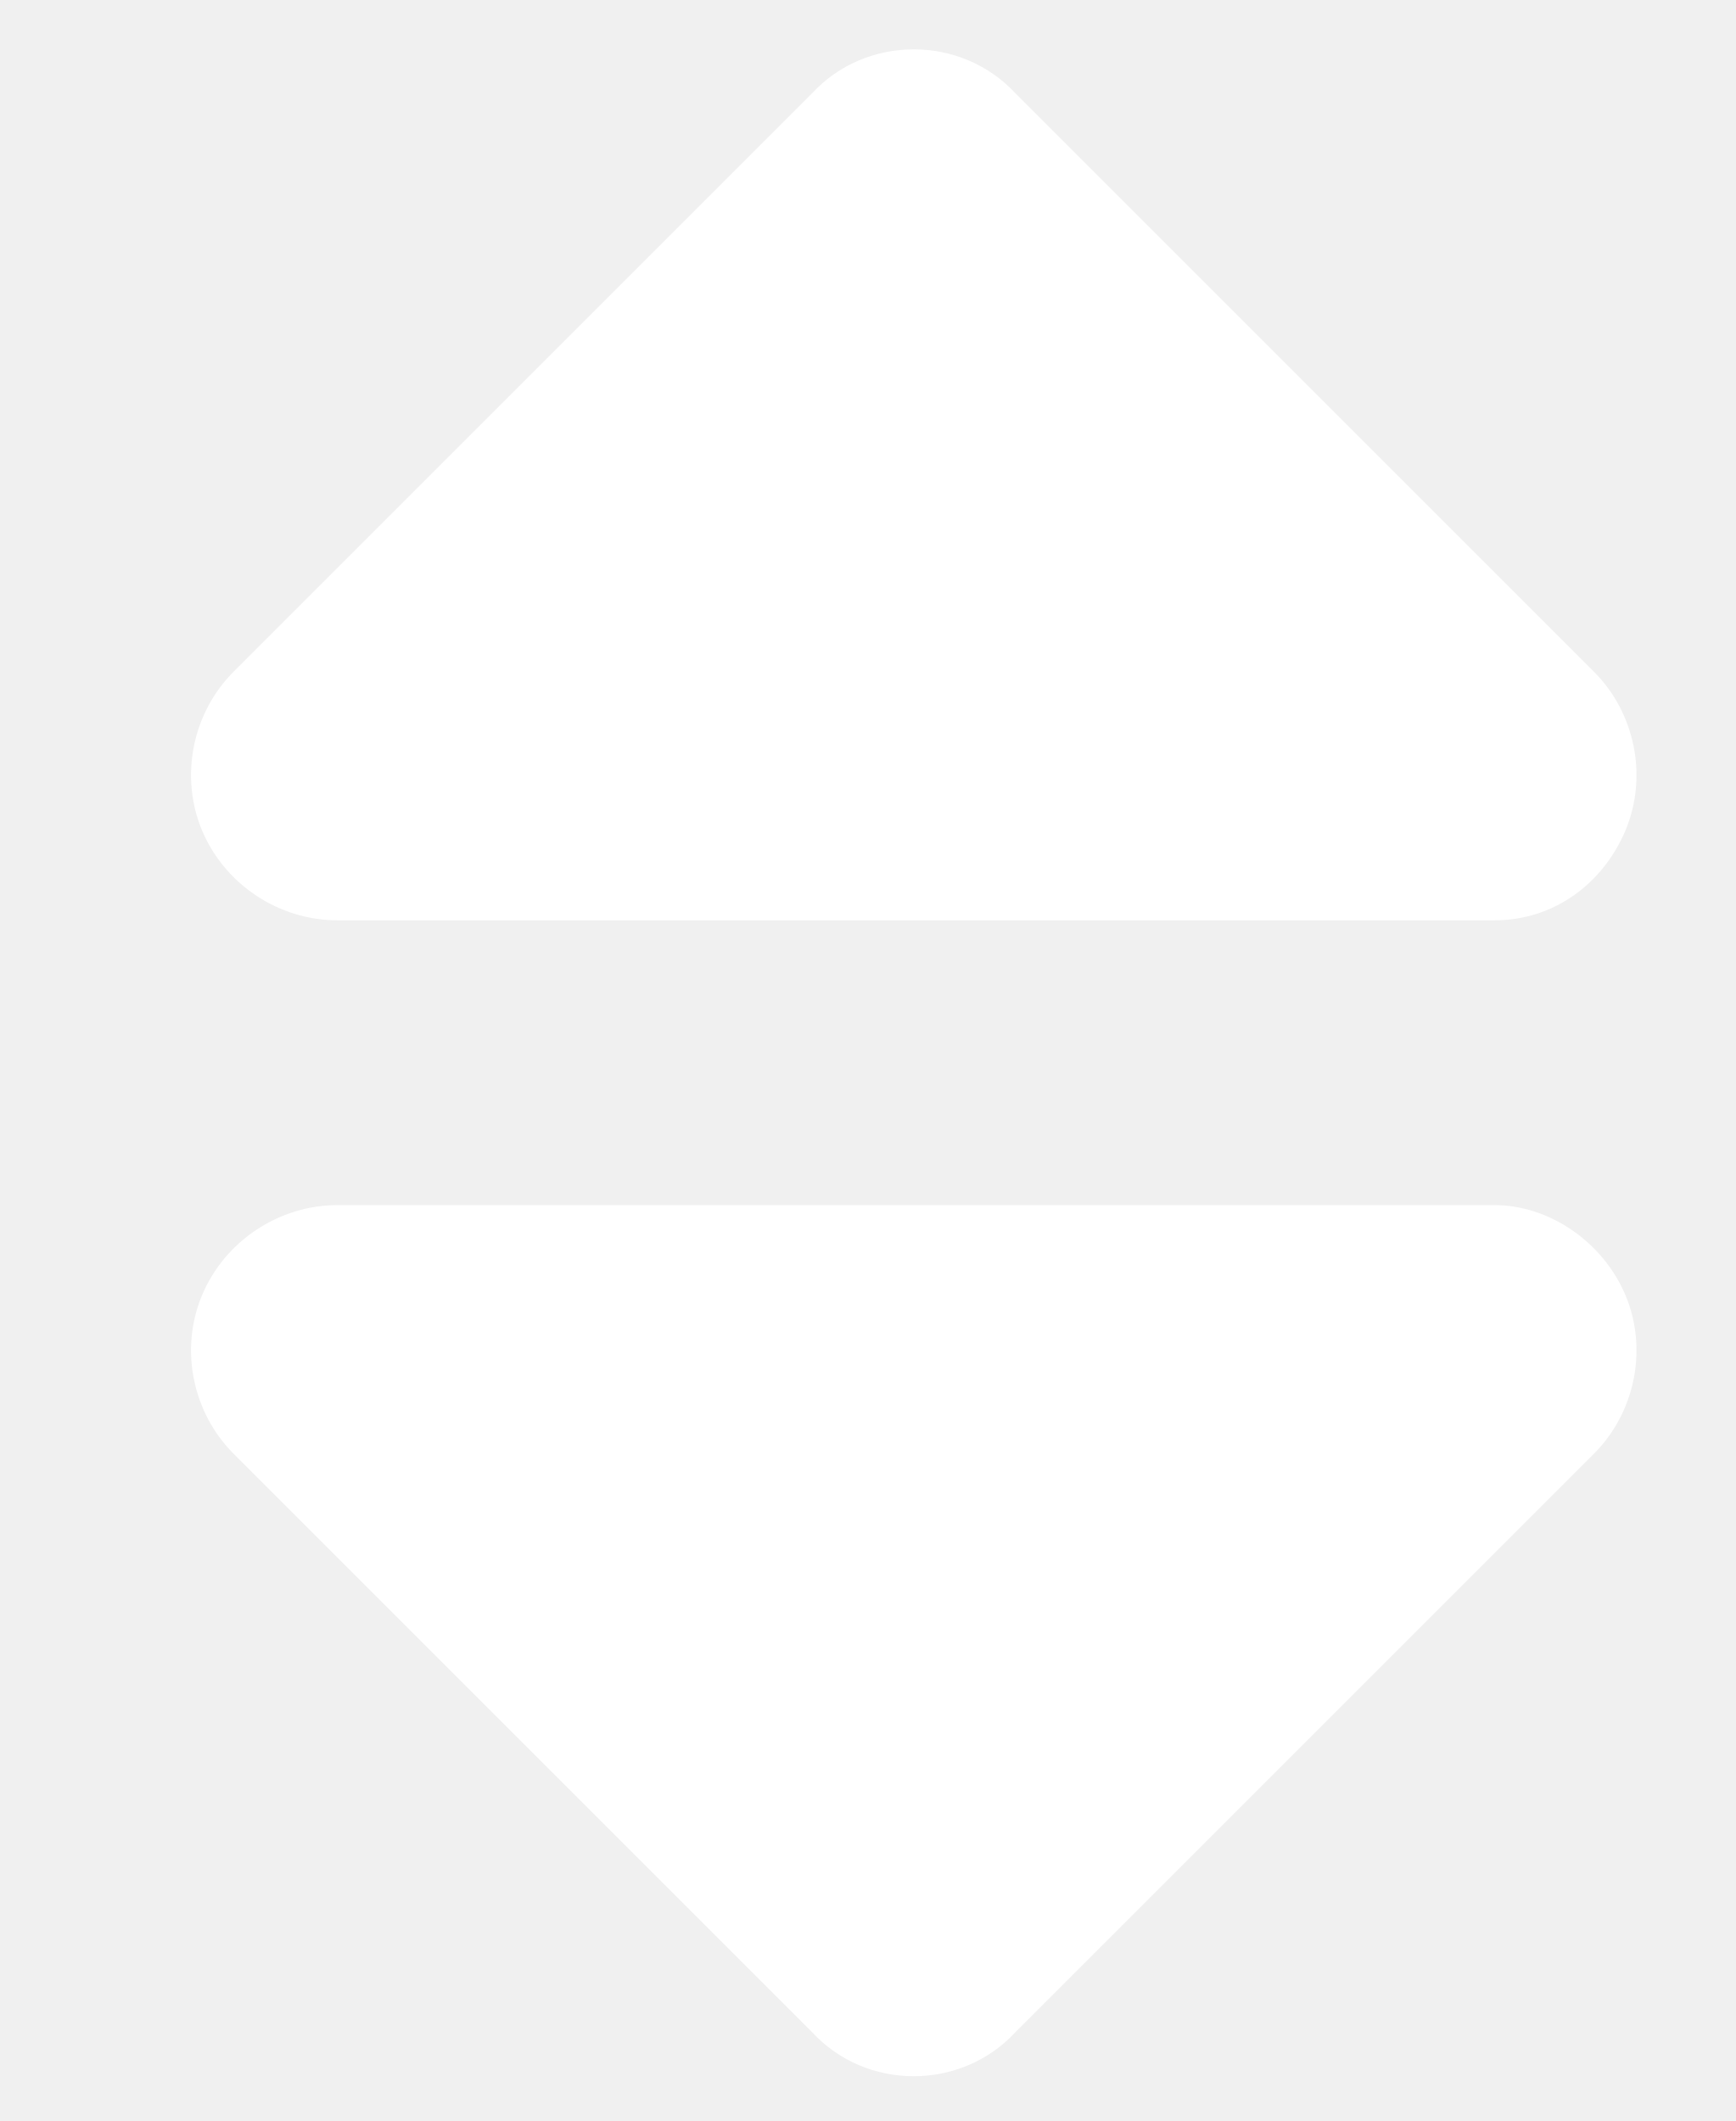
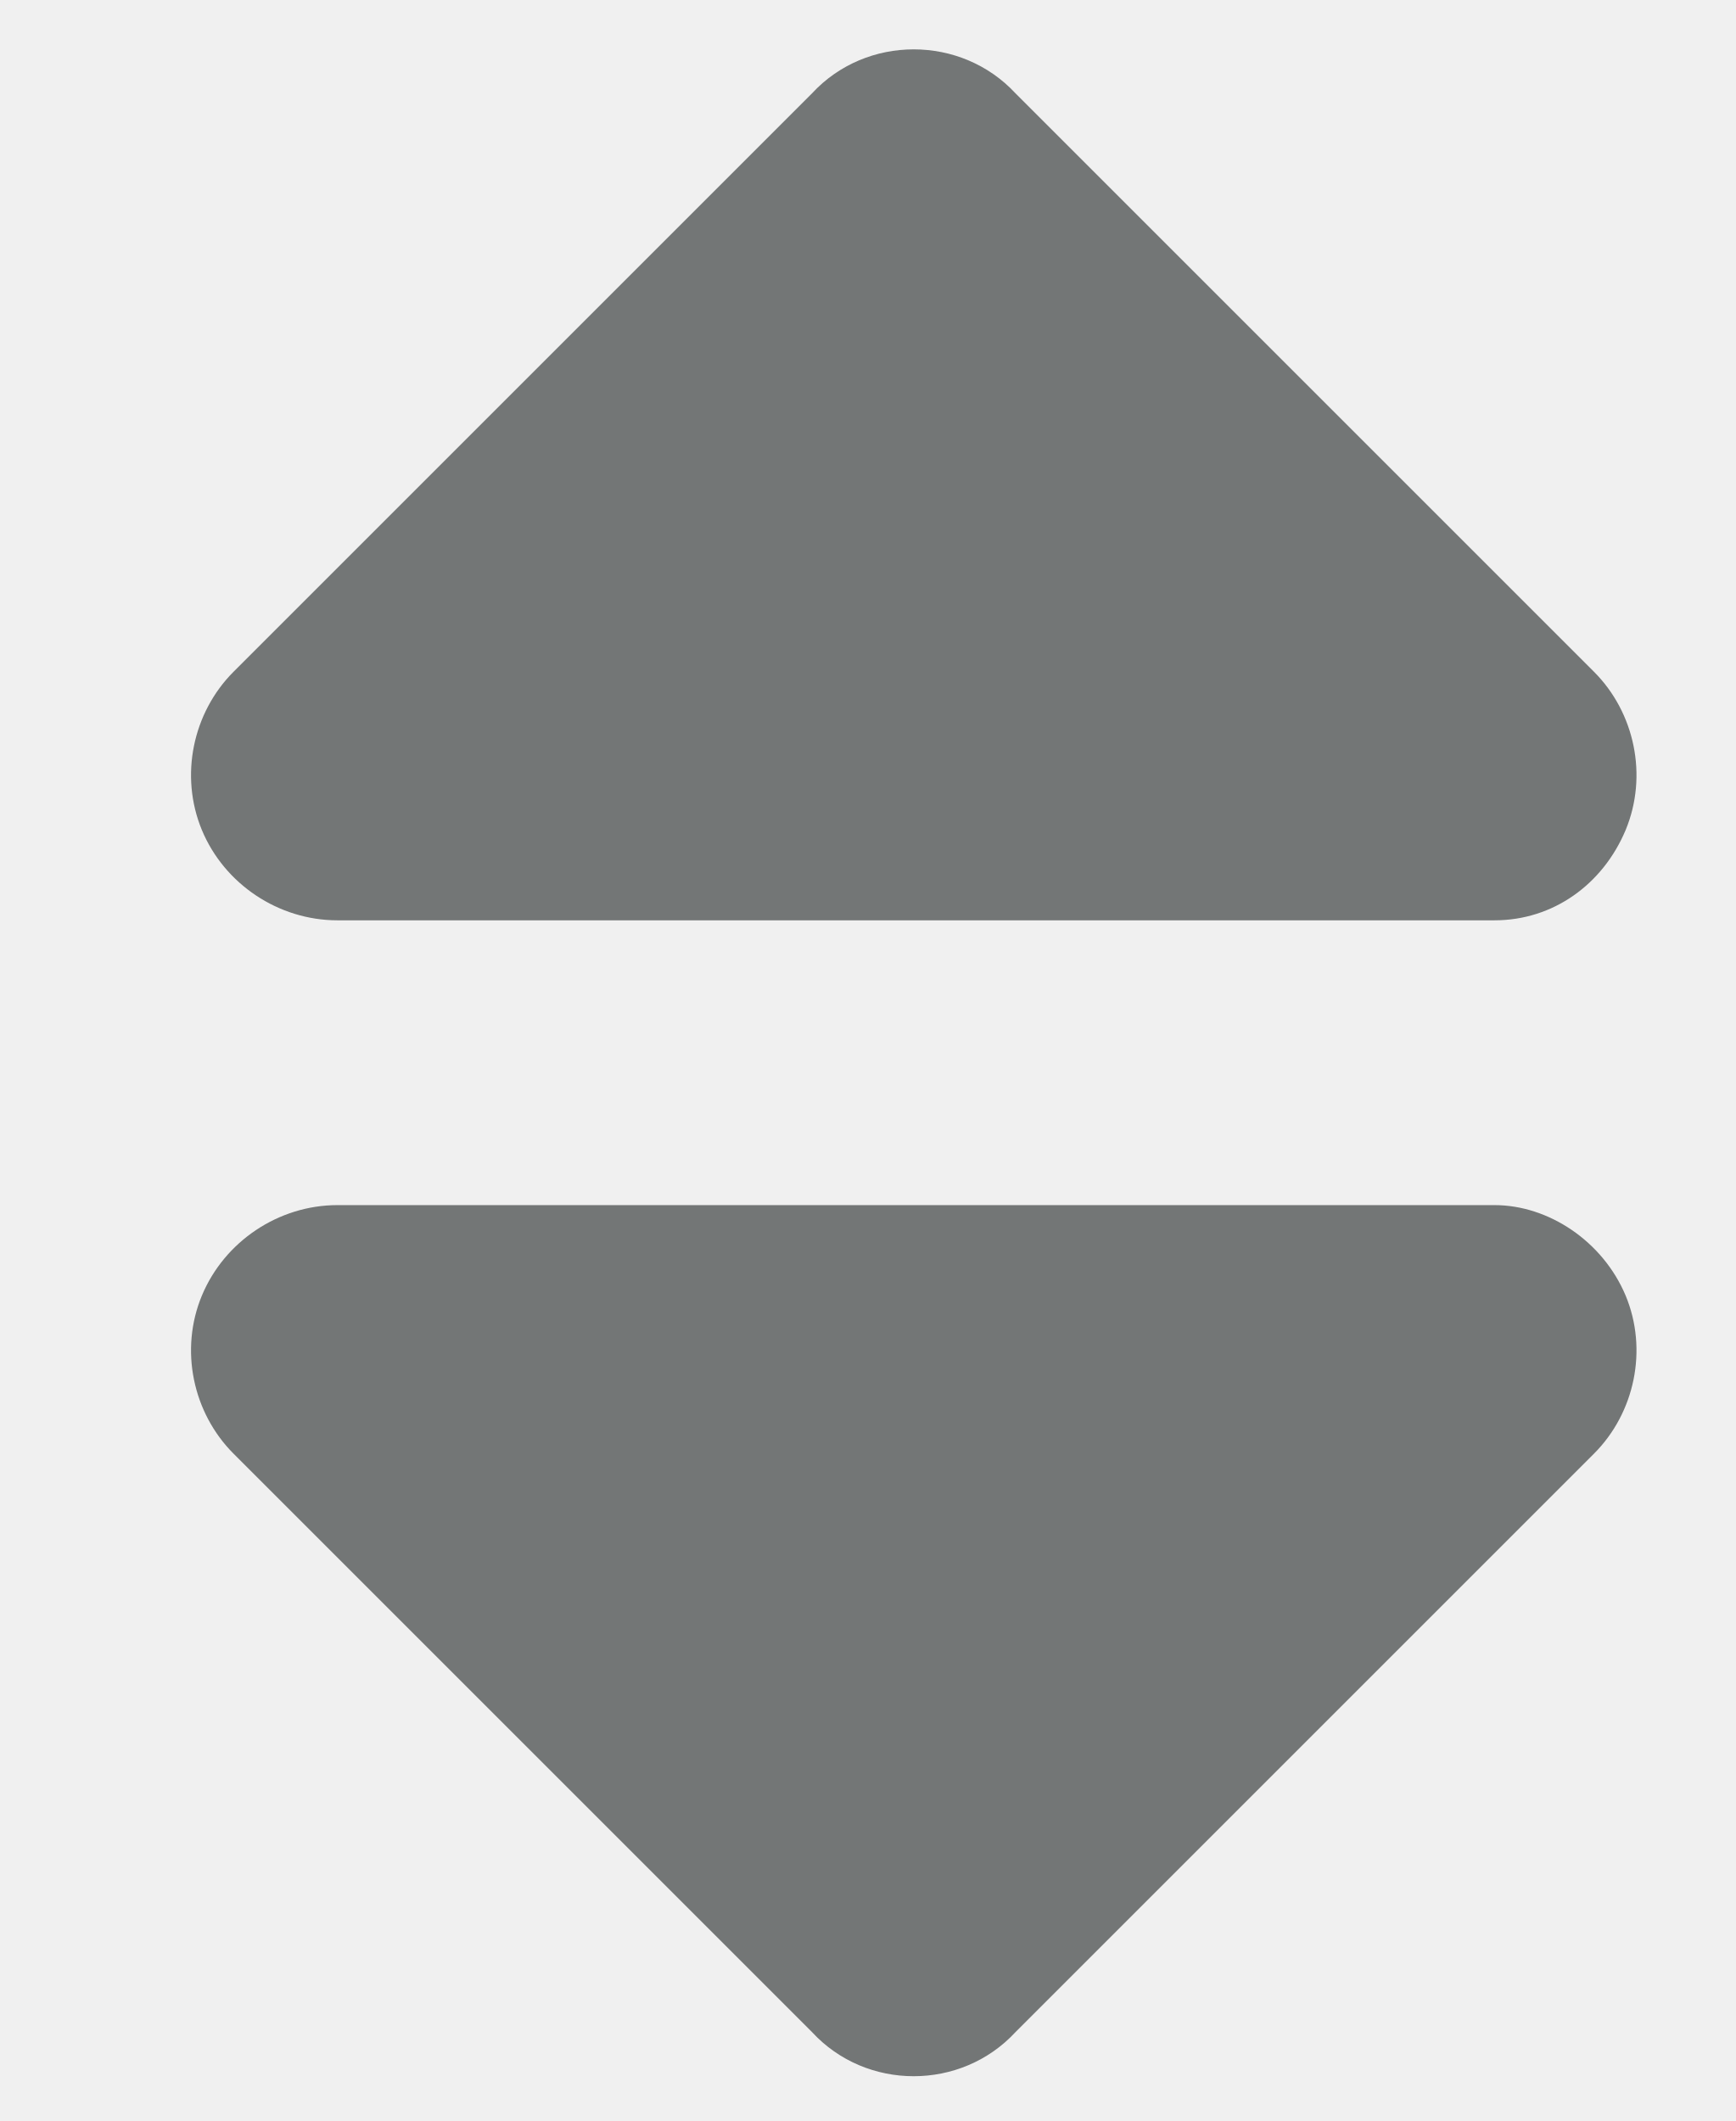
<svg xmlns="http://www.w3.org/2000/svg" width="9" height="11" viewBox="0 0 9 11" fill="none">
-   <path d="M4.211 0.484C4.492 0.18 4.984 0.18 5.266 0.484L8.266 3.484C8.477 3.695 8.547 4.023 8.43 4.305C8.312 4.586 8.055 4.773 7.75 4.773H1.75C1.445 4.773 1.164 4.586 1.047 4.305C0.93 4.023 1 3.695 1.211 3.484L4.211 0.484ZM4.211 10.539L1.211 7.539C1 7.328 0.93 7 1.047 6.719C1.164 6.438 1.445 6.25 1.75 6.25H7.75C8.031 6.25 8.312 6.438 8.43 6.719C8.547 7 8.477 7.328 8.266 7.539L5.266 10.539C4.984 10.844 4.492 10.844 4.211 10.539Z" fill="white" />
+   <path d="M4.211 0.484C4.492 0.18 4.984 0.18 5.266 0.484L8.266 3.484C8.477 3.695 8.547 4.023 8.43 4.305C8.312 4.586 8.055 4.773 7.75 4.773H1.75C1.445 4.773 1.164 4.586 1.047 4.305C0.93 4.023 1 3.695 1.211 3.484L4.211 0.484ZM4.211 10.539L1.211 7.539C1 7.328 0.93 7 1.047 6.719C1.164 6.438 1.445 6.25 1.75 6.25H7.75C8.031 6.25 8.312 6.438 8.43 6.719C8.547 7 8.477 7.328 8.266 7.539L5.266 10.539C4.984 10.844 4.492 10.844 4.211 10.539Z" fill="#737676" />
</svg>
